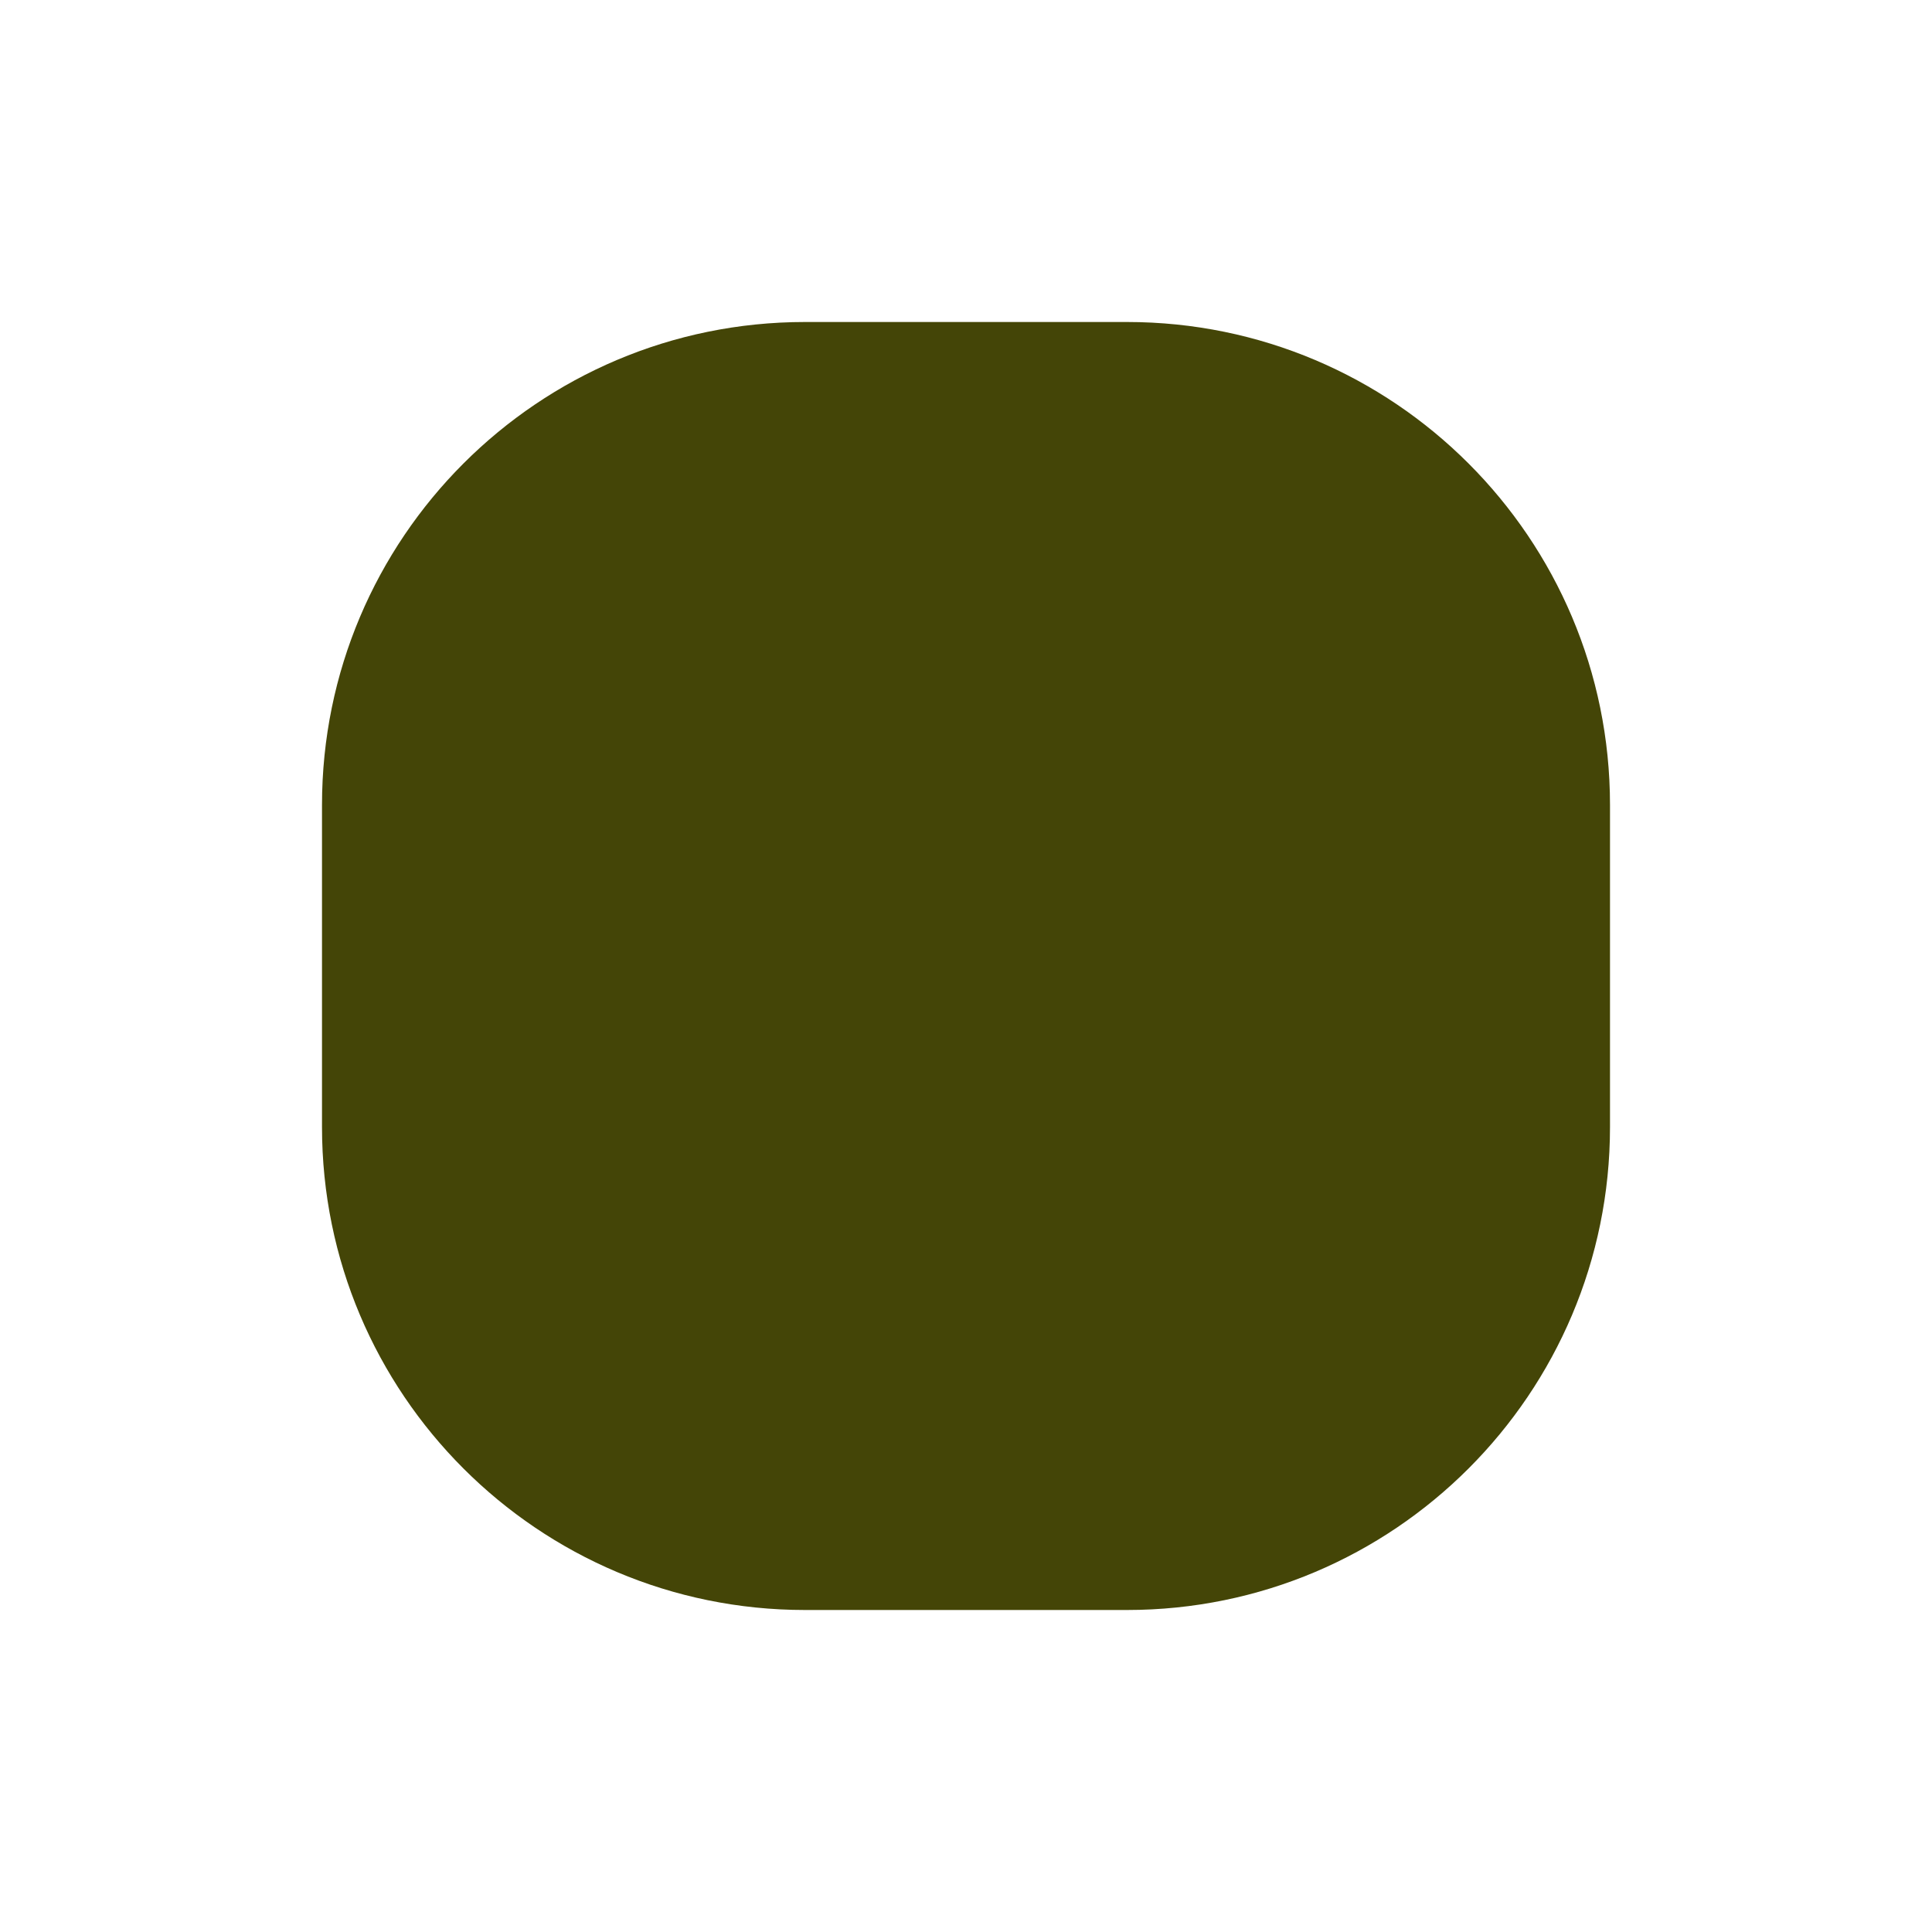
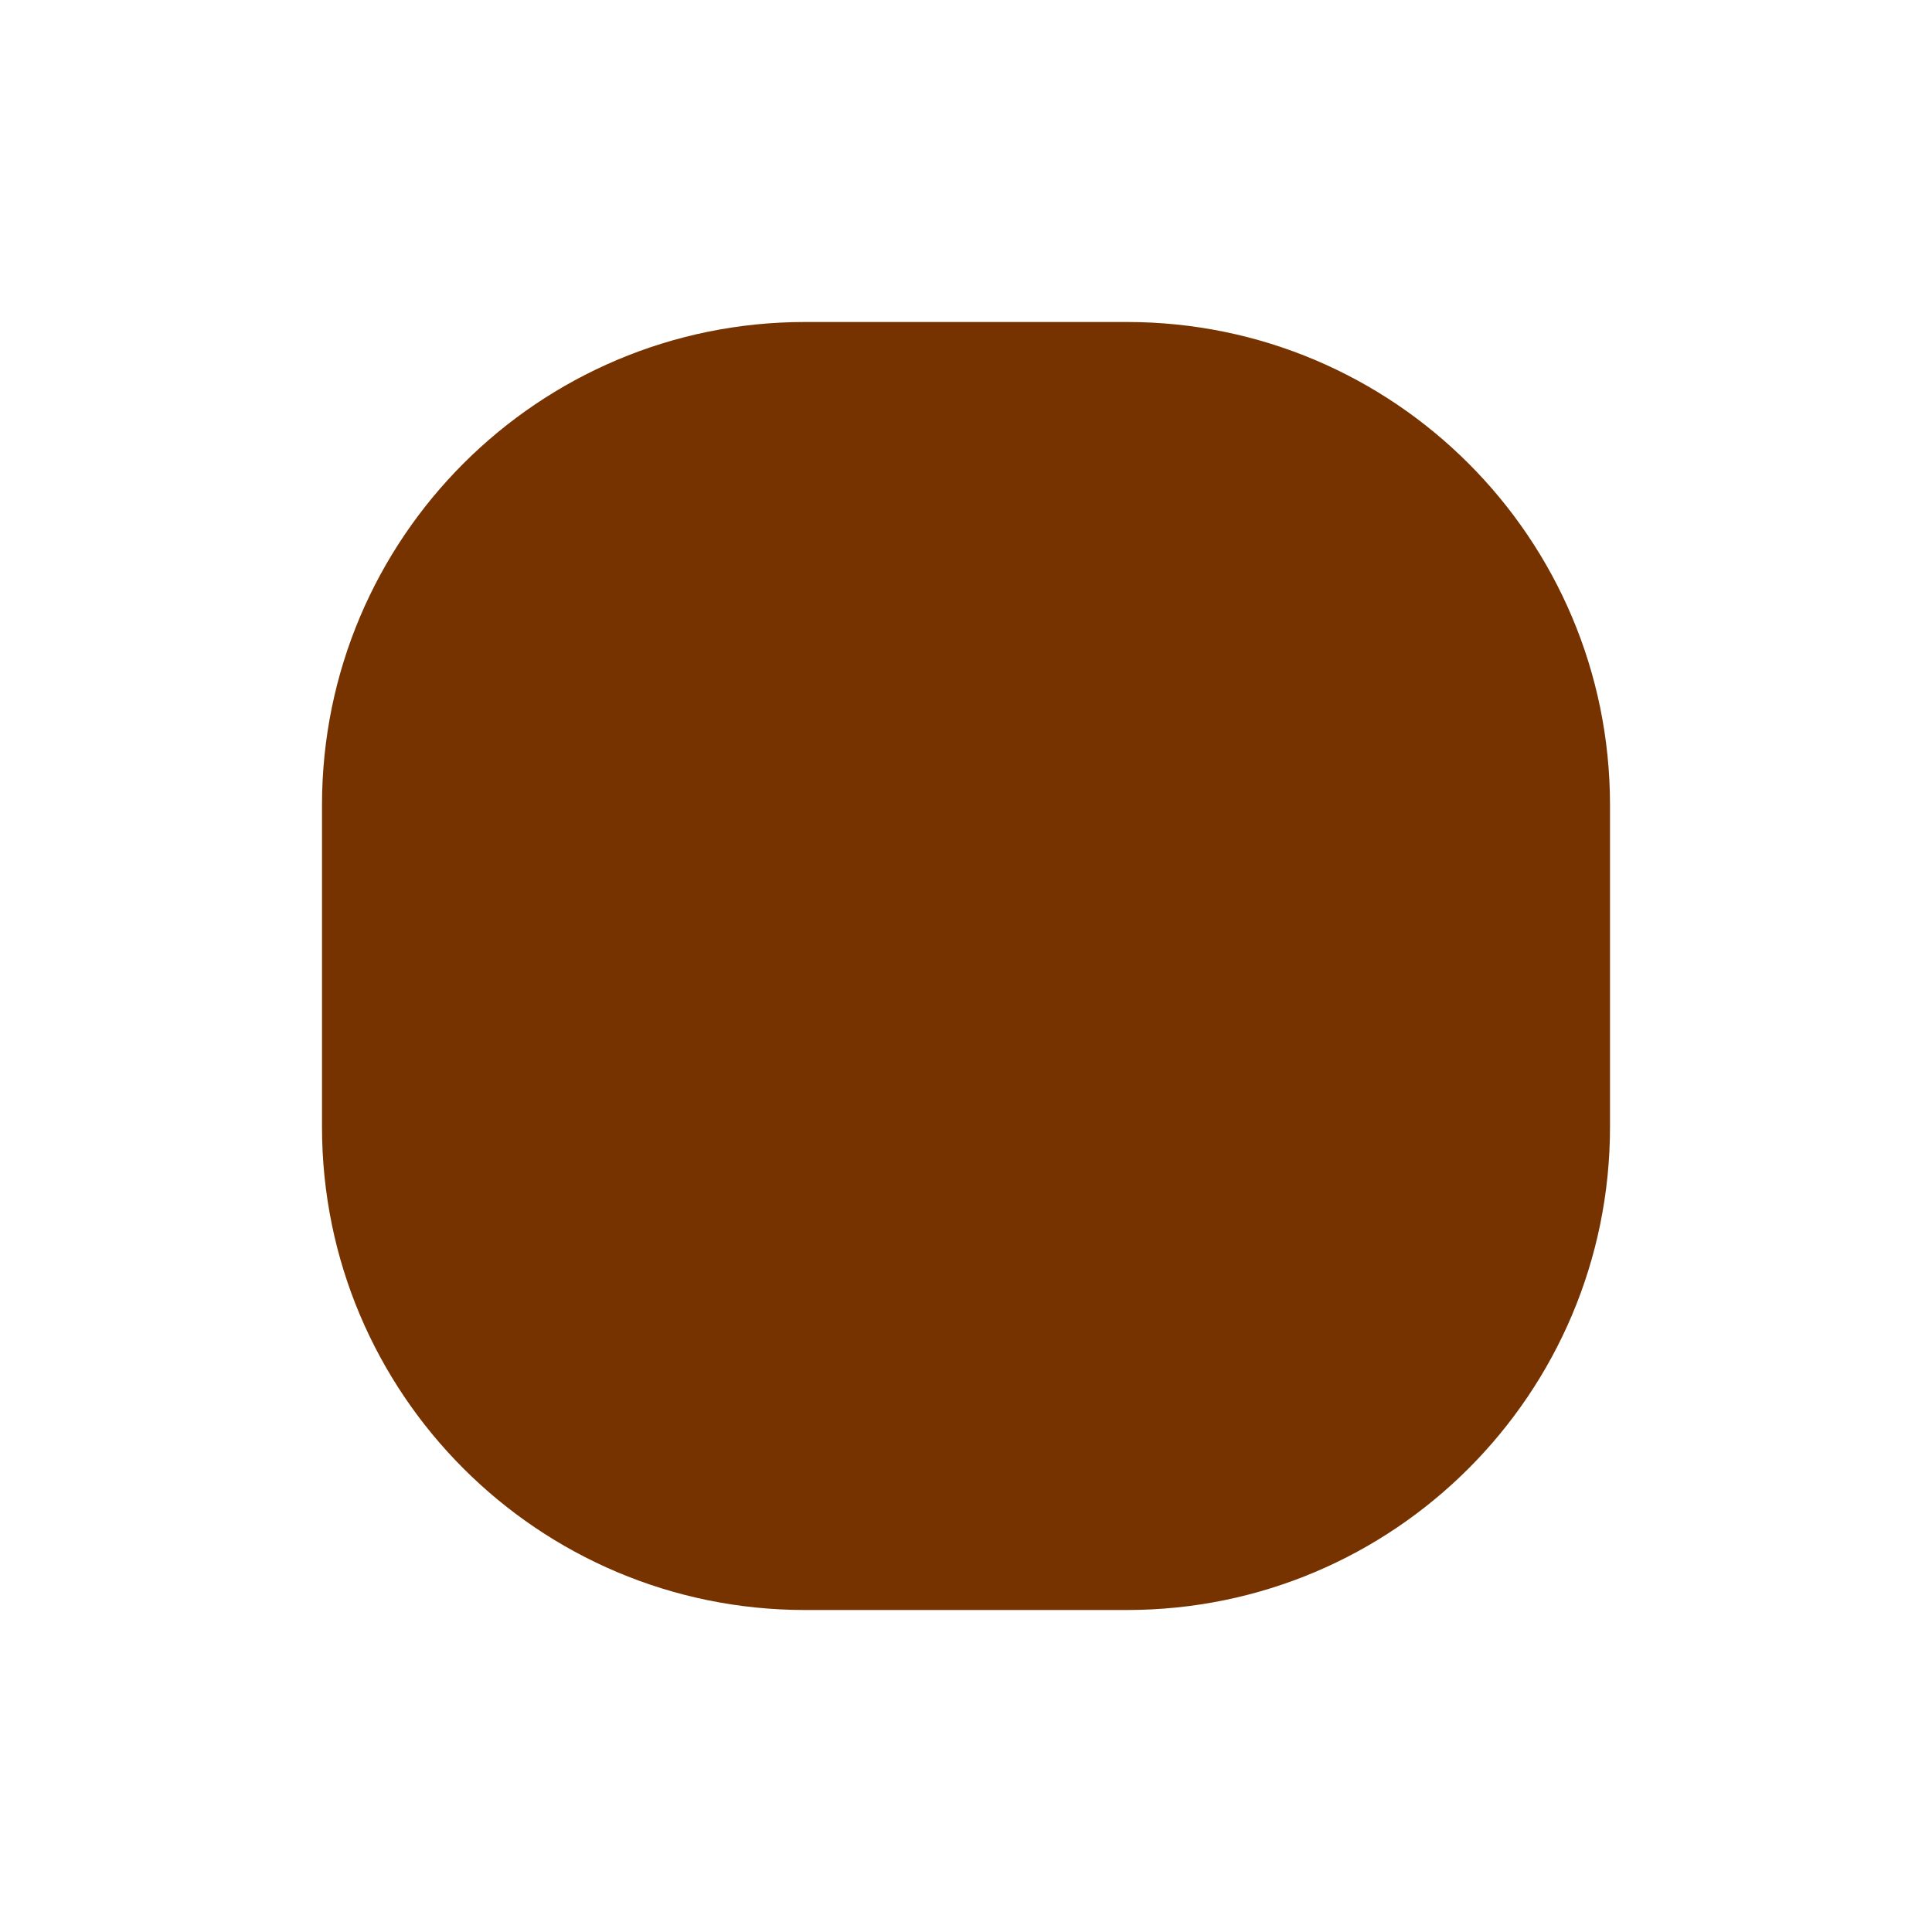
<svg xmlns="http://www.w3.org/2000/svg" width="30" height="30" version="1.1" id="svg6" viewBox="0 0 60 60">
  <defs id="defs10">
    </defs>
-   <path id="svg_1" width="40" height="40" x="10" y="10" fill="#015ad7" stroke="#000000" stroke-width="0" rx="0" d="m 25,10 h 10 a 15,15 45 0 1 15,15 v 10 a 15,15 135 0 1 -15,15 h -10 a 15,15 45 0 1 -15,-15 v -10 a 15,15 135 0 1 15,-15 z" style="fill:#444507;fill-opacity:1" />
+   <path id="svg_1" width="40" height="40" x="10" y="10" fill="#015ad7" stroke="#000000" stroke-width="0" rx="0" d="m 25,10 h 10 a 15,15 45 0 1 15,15 v 10 a 15,15 135 0 1 -15,15 h -10 a 15,15 45 0 1 -15,-15 v -10 a 15,15 135 0 1 15,-15 z" style="fill:#763300;fill-opacity:1" />
</svg>
